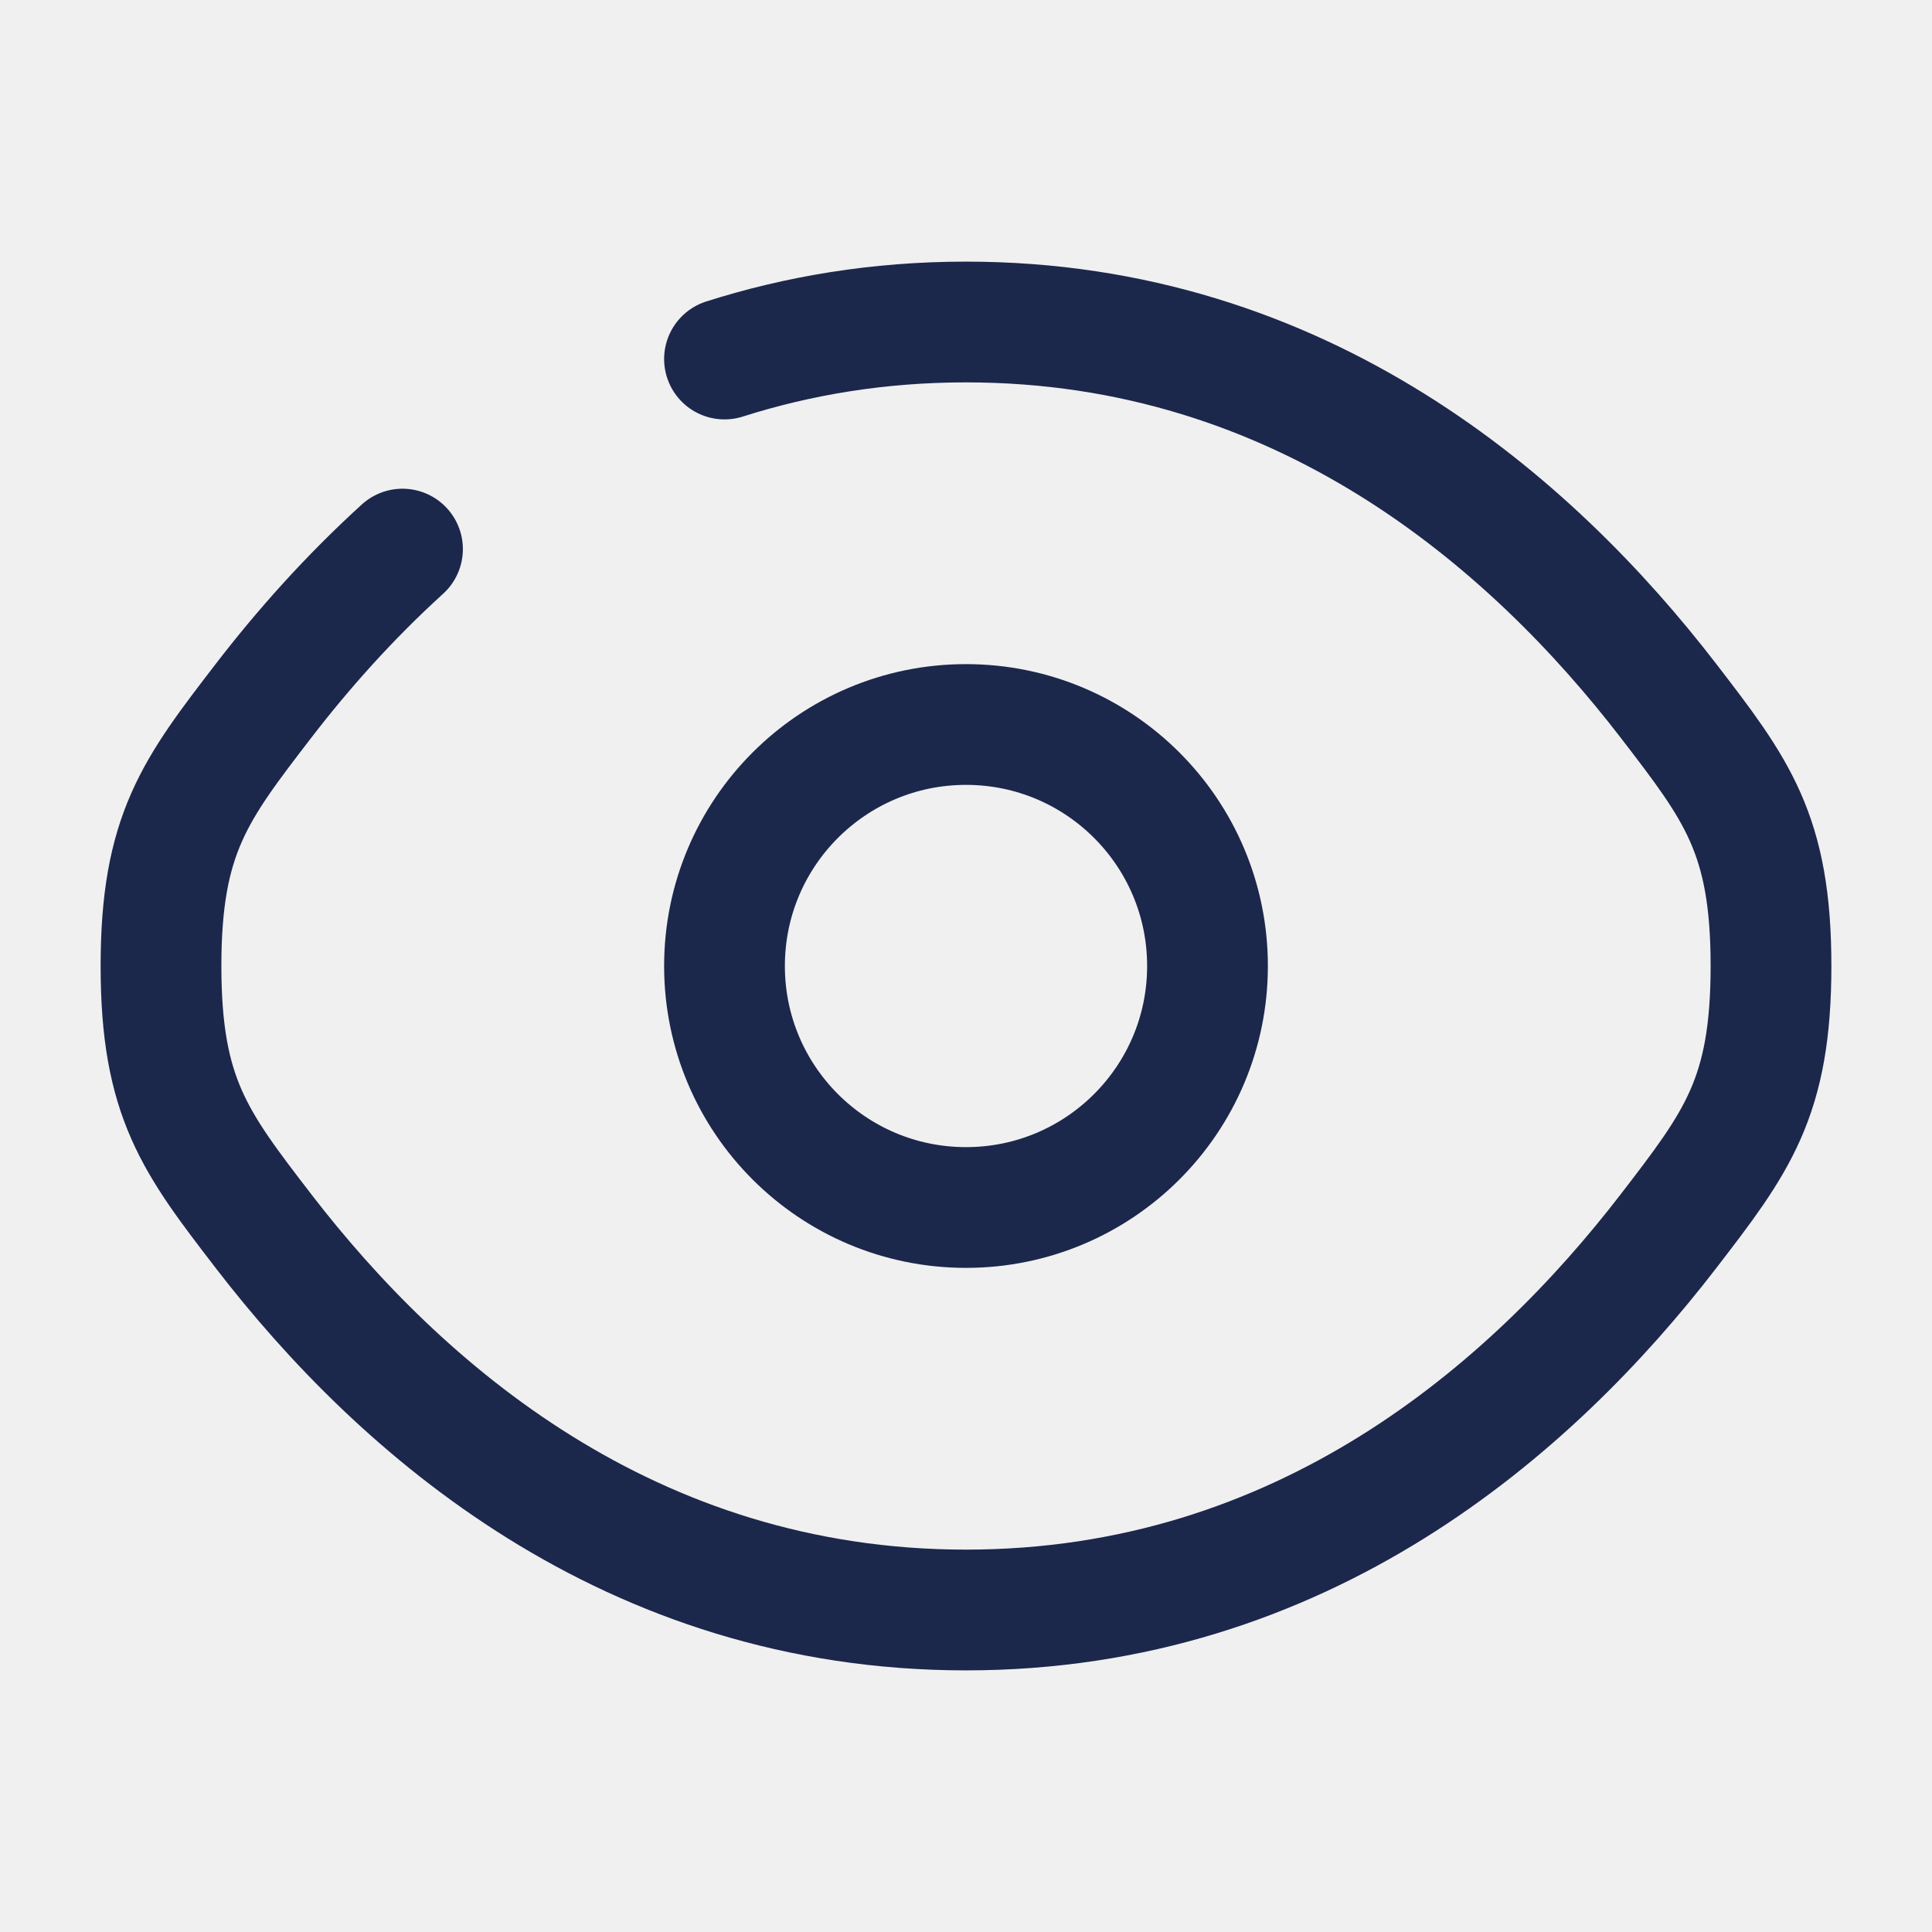
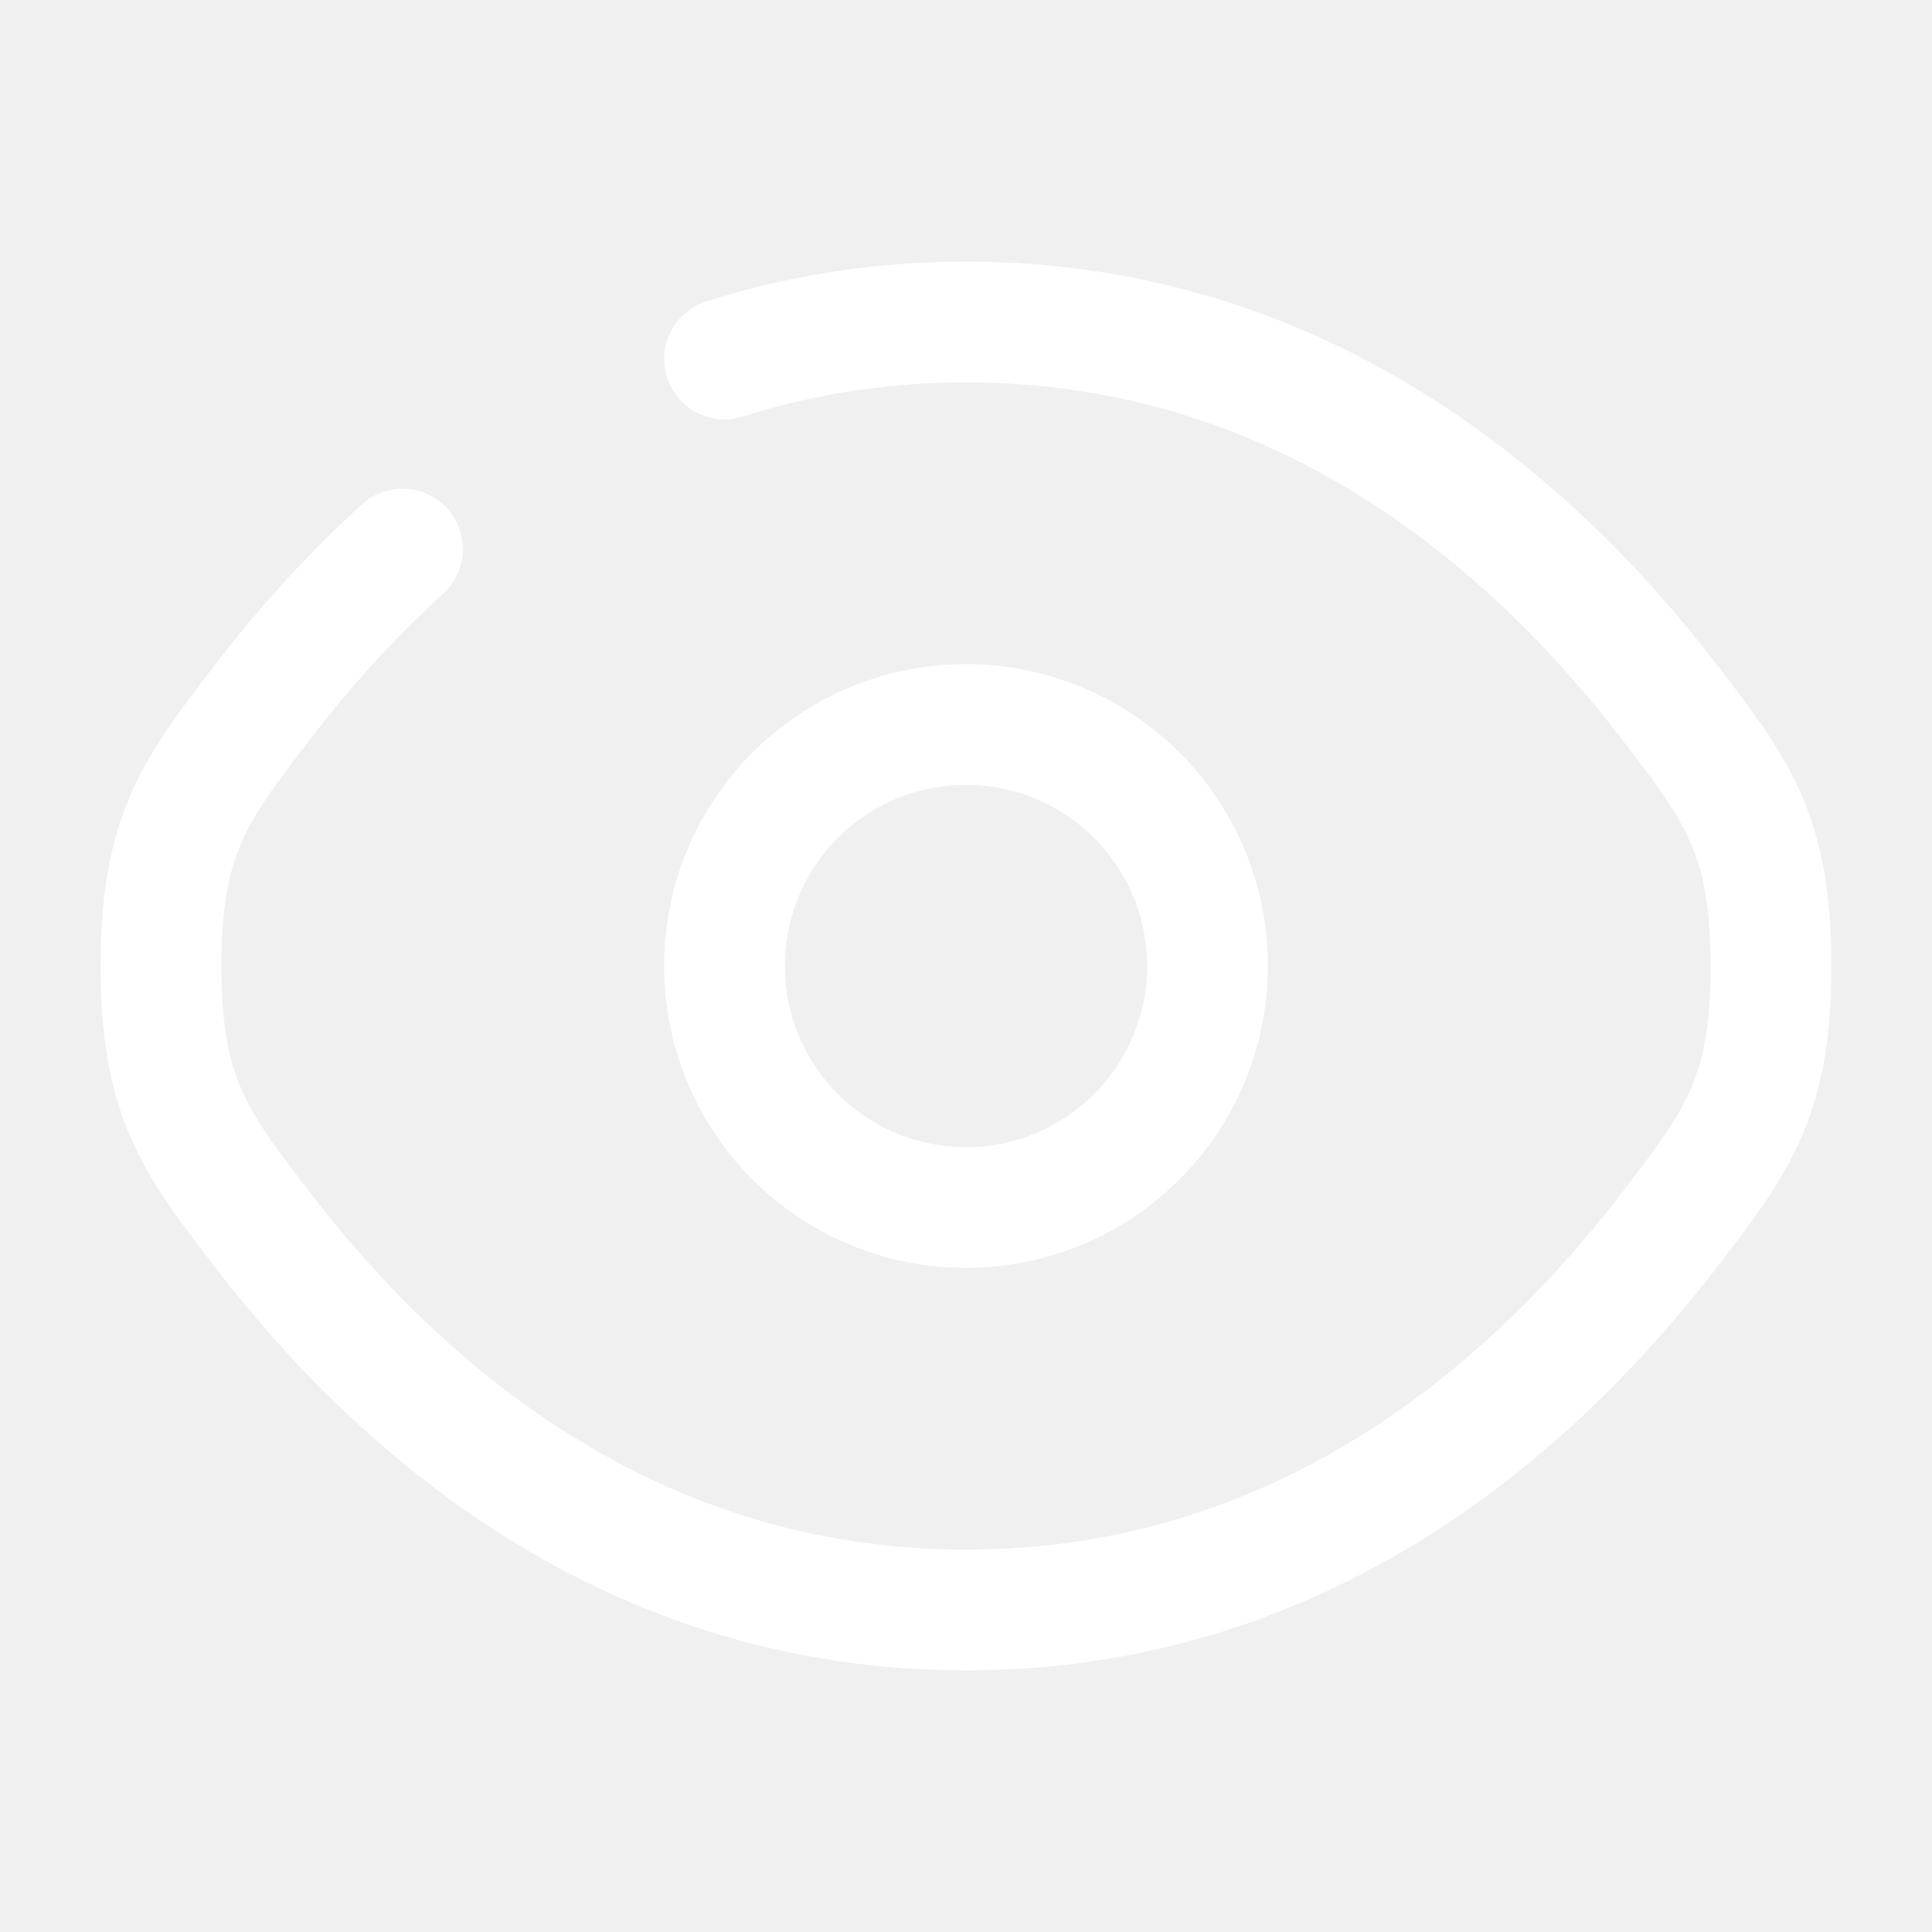
<svg xmlns="http://www.w3.org/2000/svg" width="800px" height="800px" viewBox="0 0 24 24" fill="none">
-   <path d="M9 4.46C9.912 4.17 10.91 4 12 4C16.182 4 19.028 6.5 20.725 8.704C21.575 9.809 22 10.361 22 12C22 13.639 21.575 14.191 20.725 15.296C19.028 17.5 16.182 20 12 20C7.818 20 4.972 17.5 3.275 15.296C2.425 14.191 2 13.639 2 12C2 10.361 2.425 9.809 3.275 8.704C3.756 8.079 4.33 7.43 5 6.821" stroke="#1C274C" stroke-width="1.5" stroke-linecap="round" />
-   <path d="M15 12C15 13.657 13.657 15 12 15C10.343 15 9 13.657 9 12C9 10.343 10.343 9 12 9C13.657 9 15 10.343 15 12Z" stroke="#1C274C" stroke-width="1.5" />
+   <path d="M9 4.46C9.912 4.17 10.91 4 12 4C16.182 4 19.028 6.5 20.725 8.704C21.575 9.809 22 10.361 22 12C22 13.639 21.575 14.191 20.725 15.296C19.028 17.5 16.182 20 12 20C7.818 20 4.972 17.5 3.275 15.296C2.425 14.191 2 13.639 2 12C2 10.361 2.425 9.809 3.275 8.704C3.756 8.079 4.33 7.43 5 6.821" stroke="#FFFFFF" stroke-width="1.5" stroke-linecap="round" />
+   <path d="M15 12C15 13.657 13.657 15 12 15C10.343 15 9 13.657 9 12C9 10.343 10.343 9 12 9C13.657 9 15 10.343 15 12Z" stroke="#FFFFFF" stroke-width="1.5" />
</svg>
